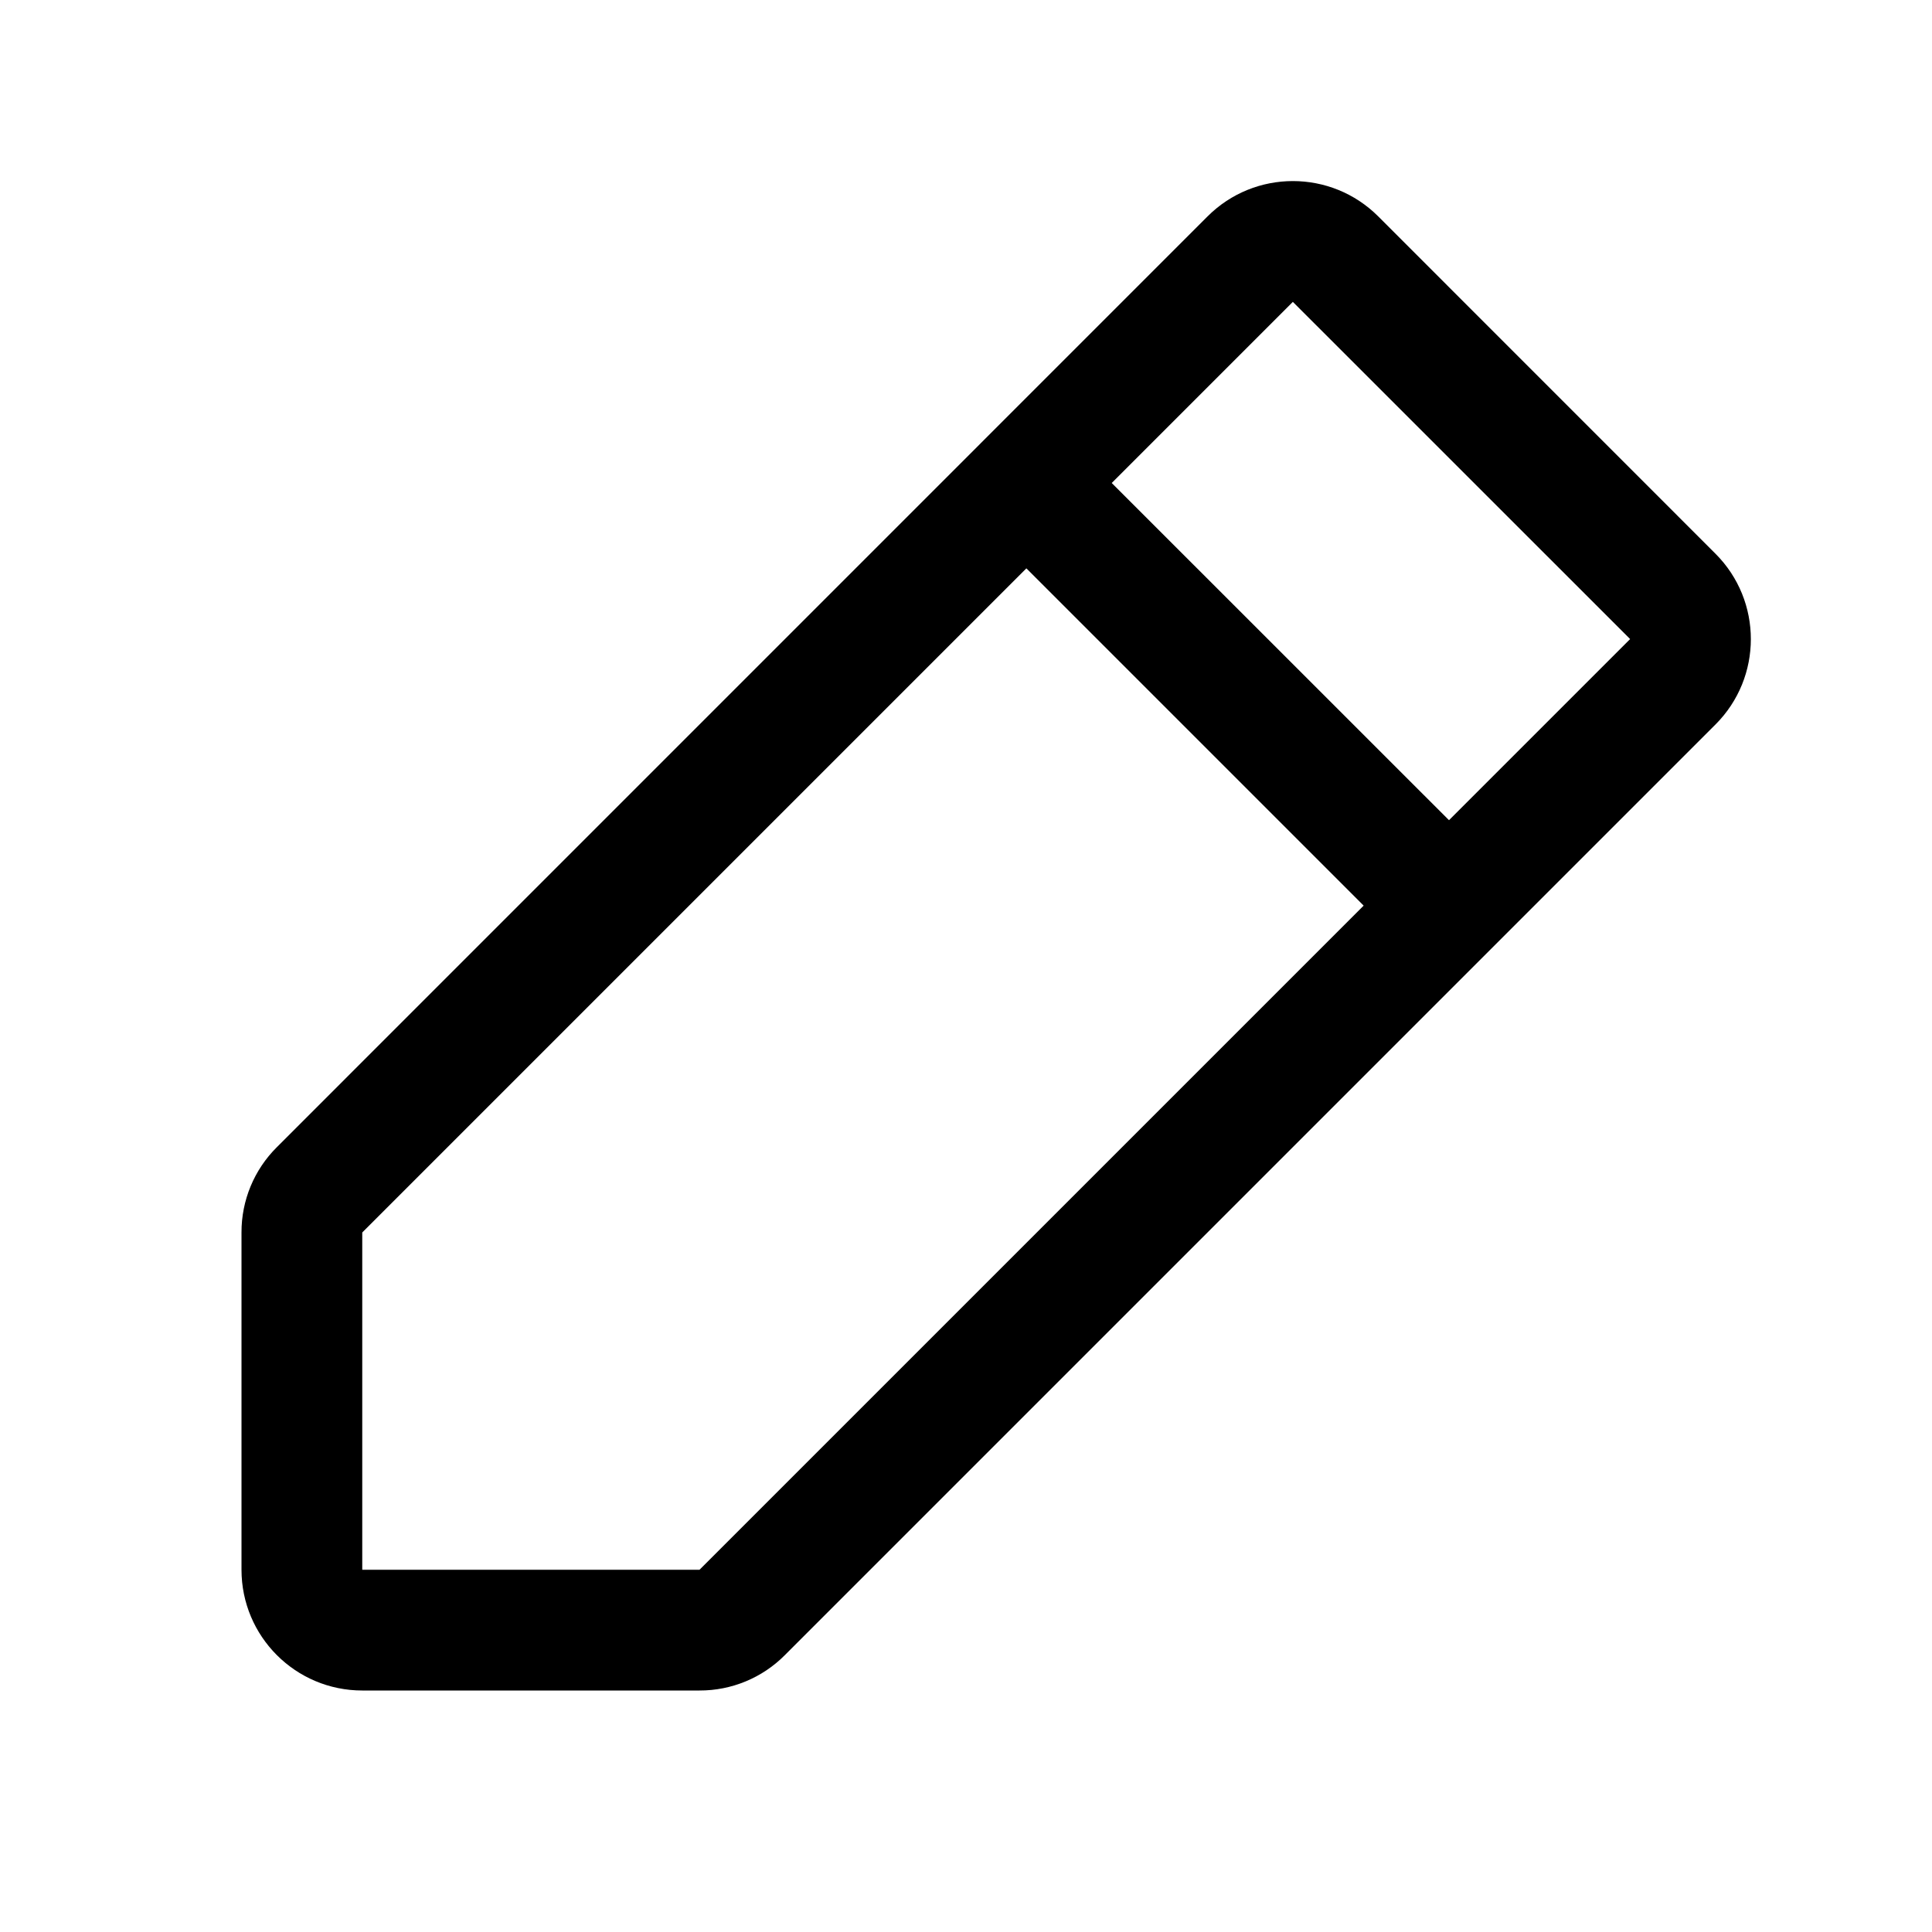
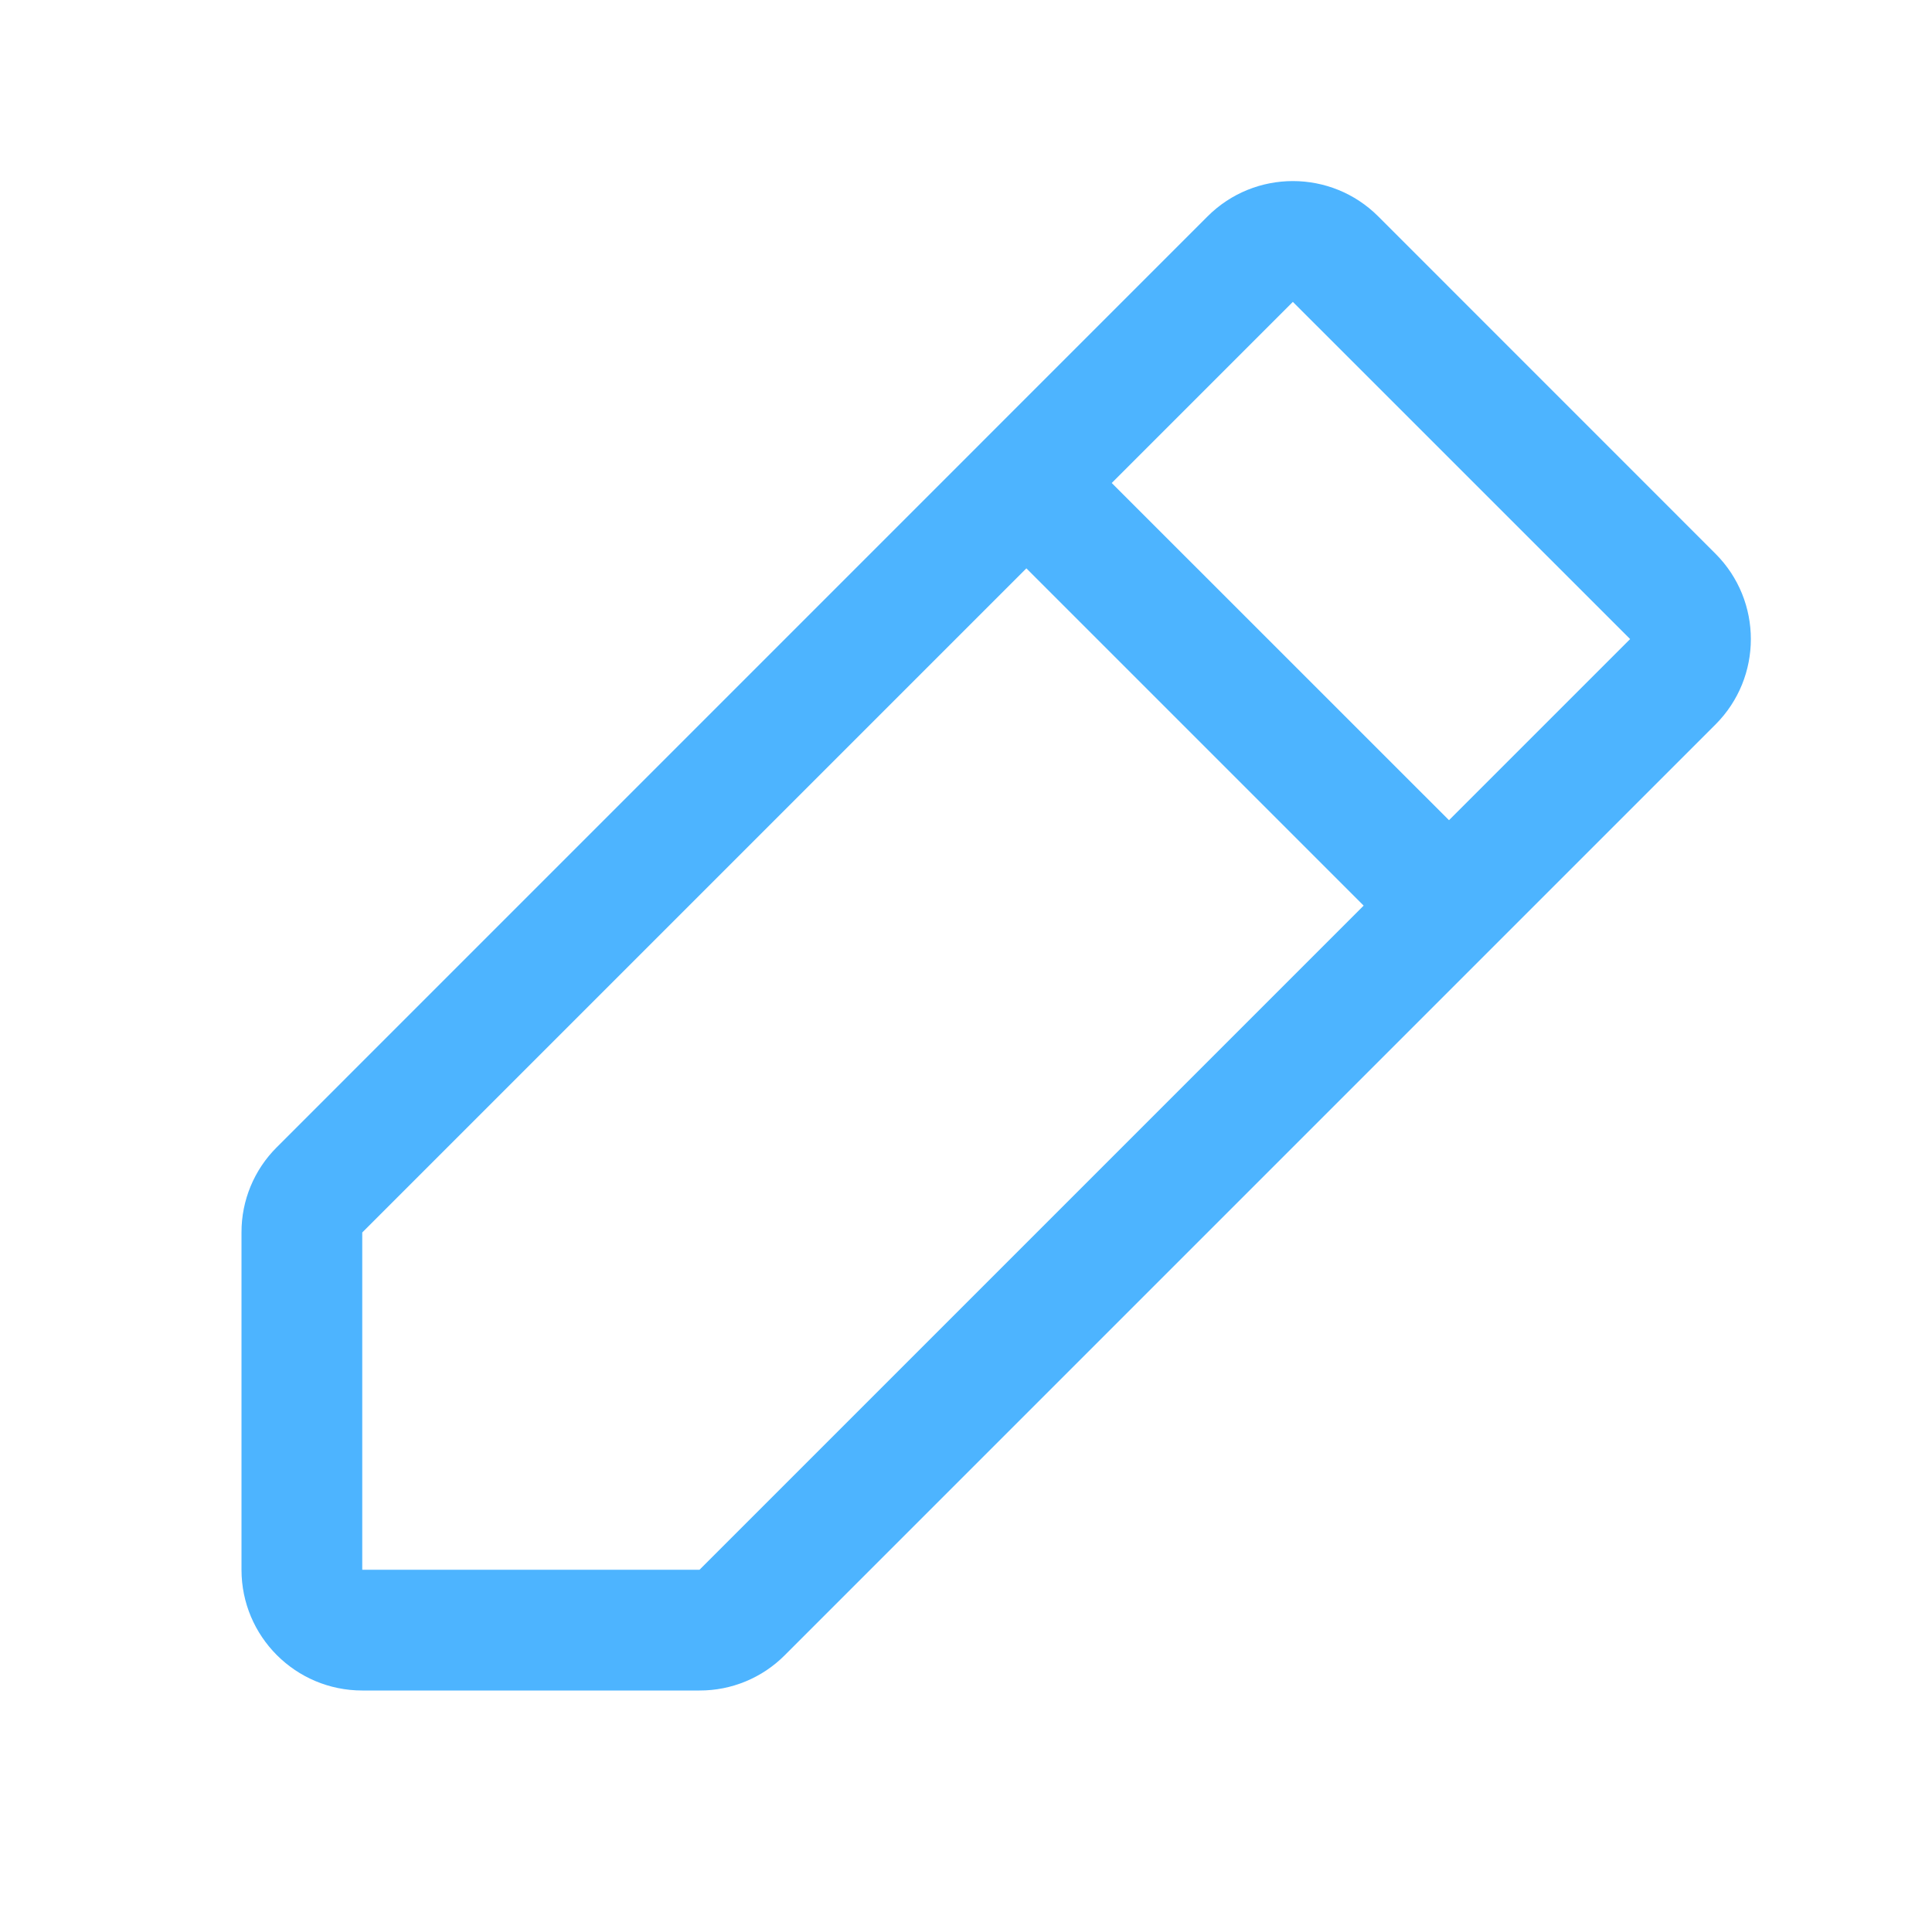
- <svg xmlns="http://www.w3.org/2000/svg" width="32" height="32" fill="#000000" viewBox="0 0 256 256">
+ <svg xmlns="http://www.w3.org/2000/svg" width="32" height="32" fill="#4DB4FF" viewBox="0 0 256 256">
  <path d="M227.31,73.37,182.63,28.68a16,16,0,0,0-22.63,0L36.69,152A15.86,15.86,0,0,0,32,163.31V208a16,16,0,0,0,16,16H92.69A15.86,15.86,0,0,0,104,219.31L227.31,96a16,16,0,0,0,0-22.63ZM92.69,208H48V163.31l88-88L180.69,120ZM192,108.68,147.31,64l24-24L216,84.68Z" />
</svg>
